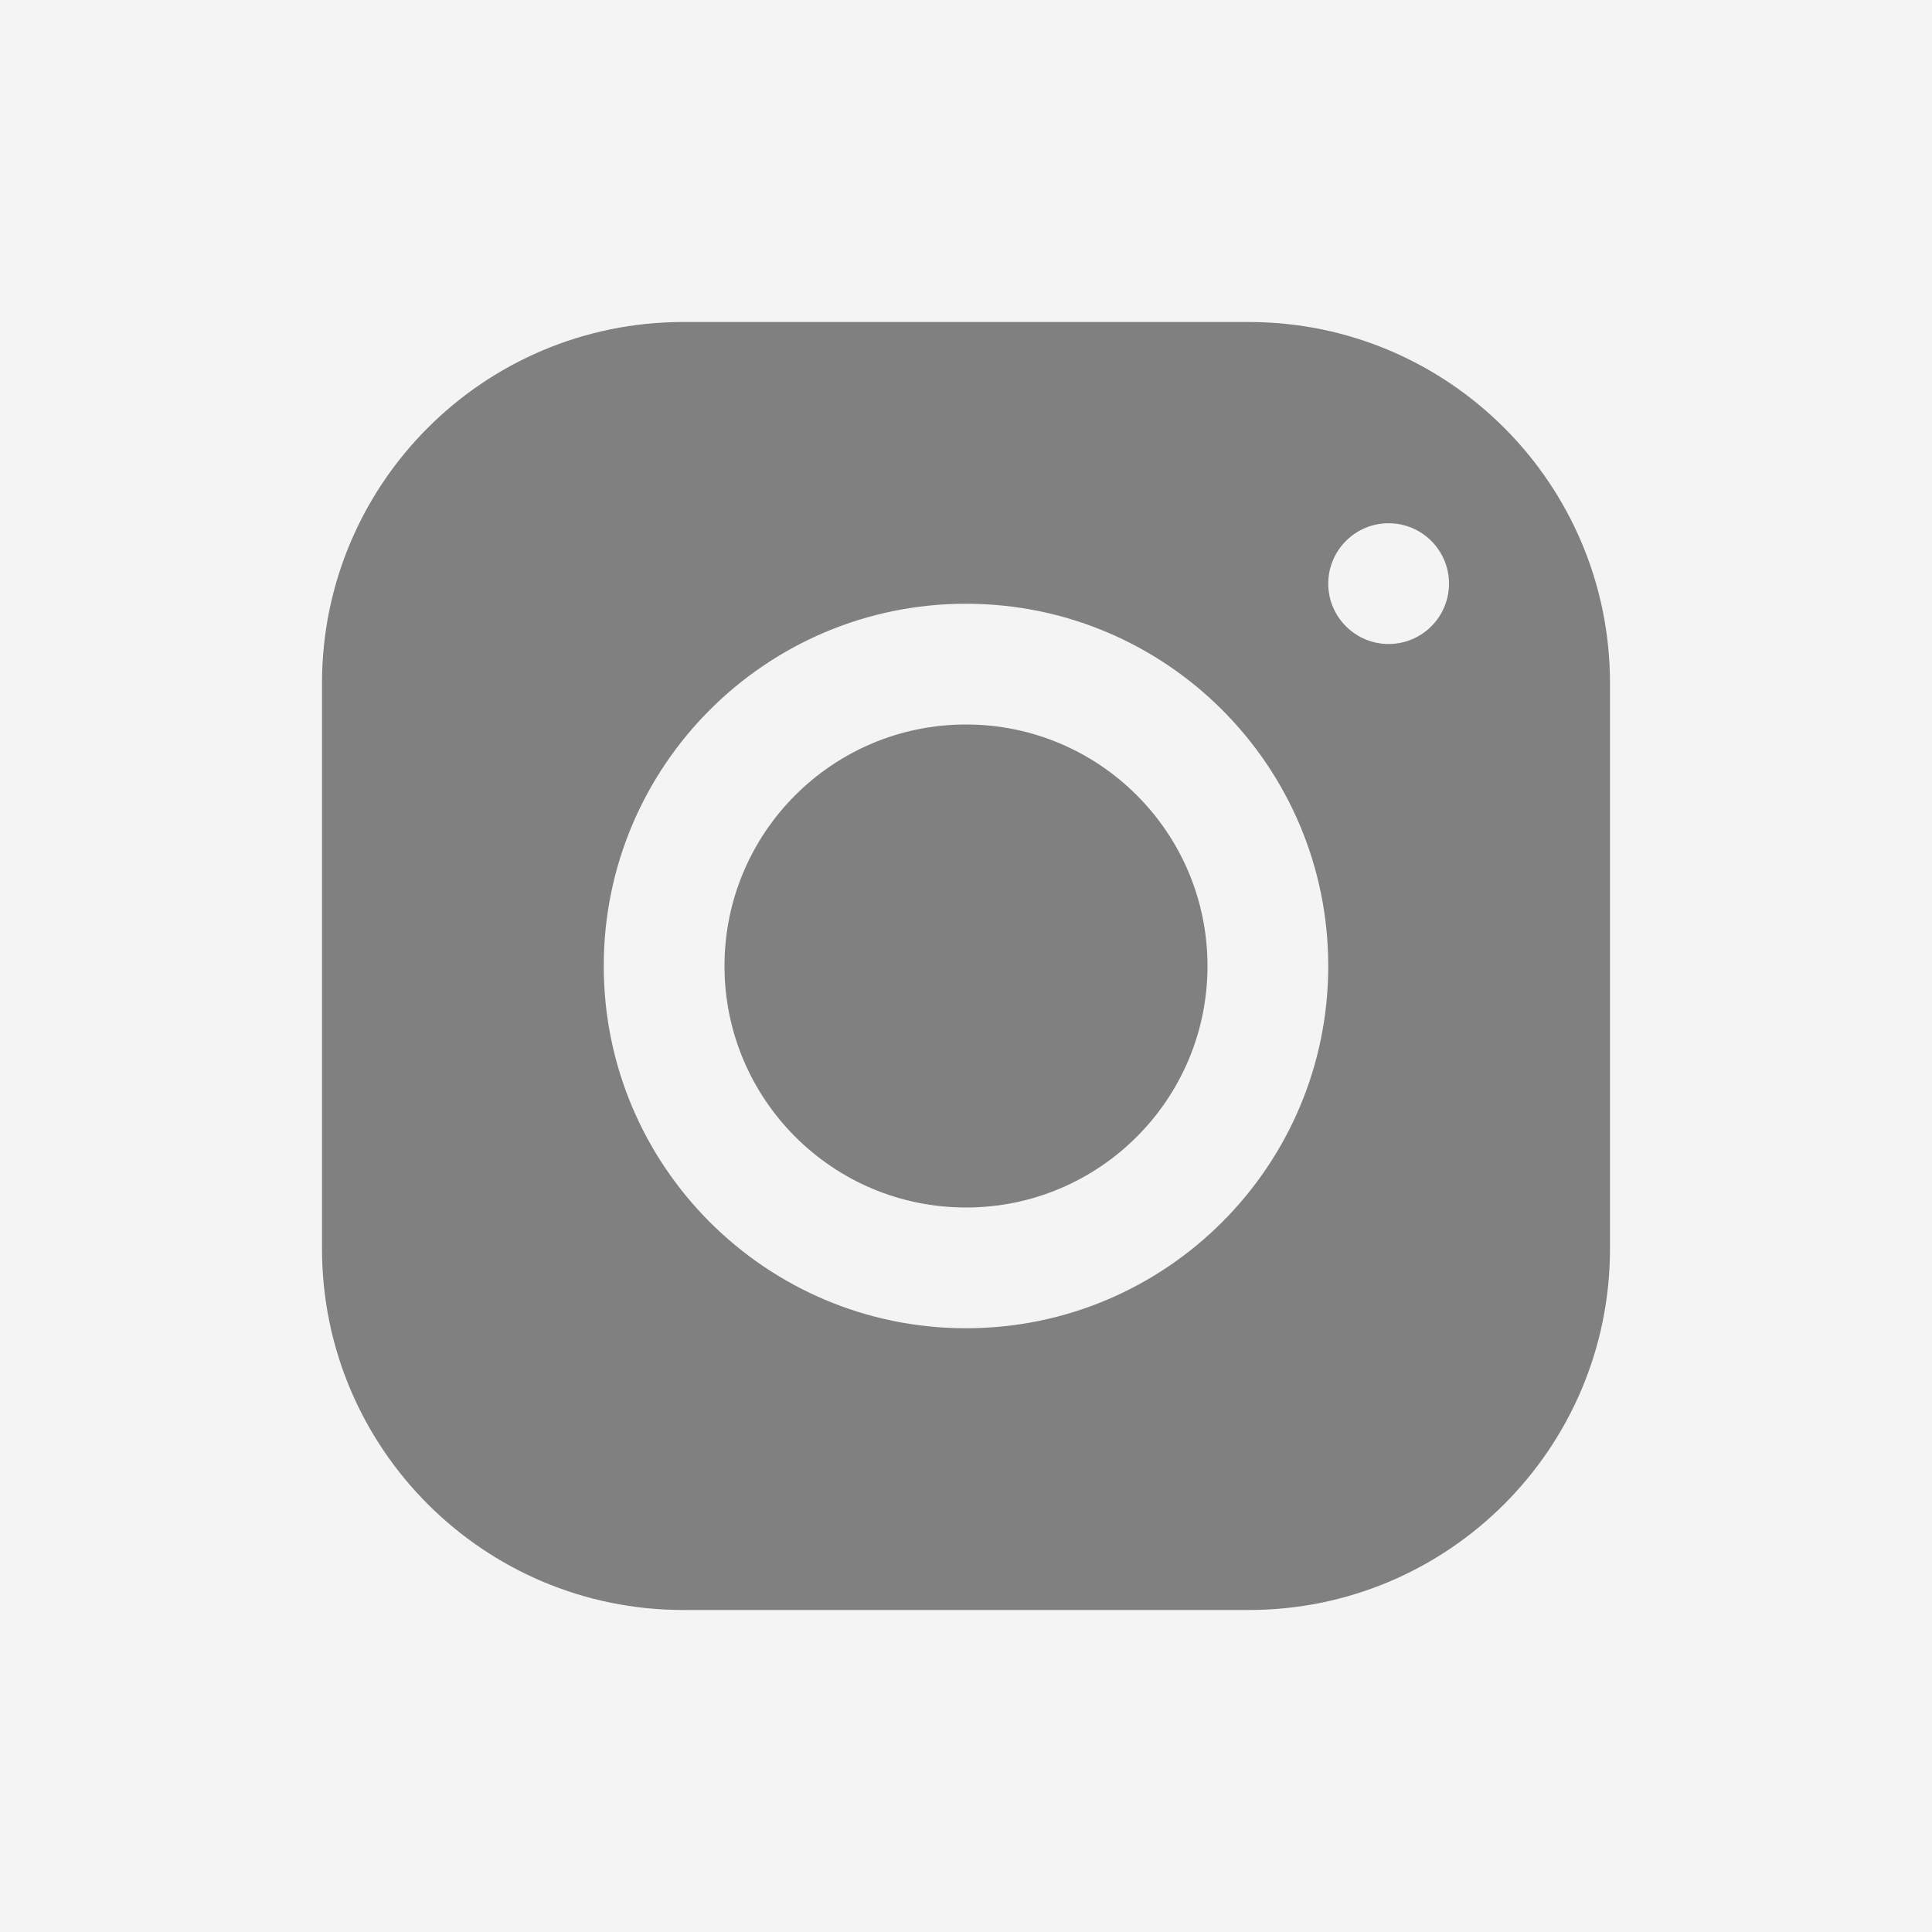
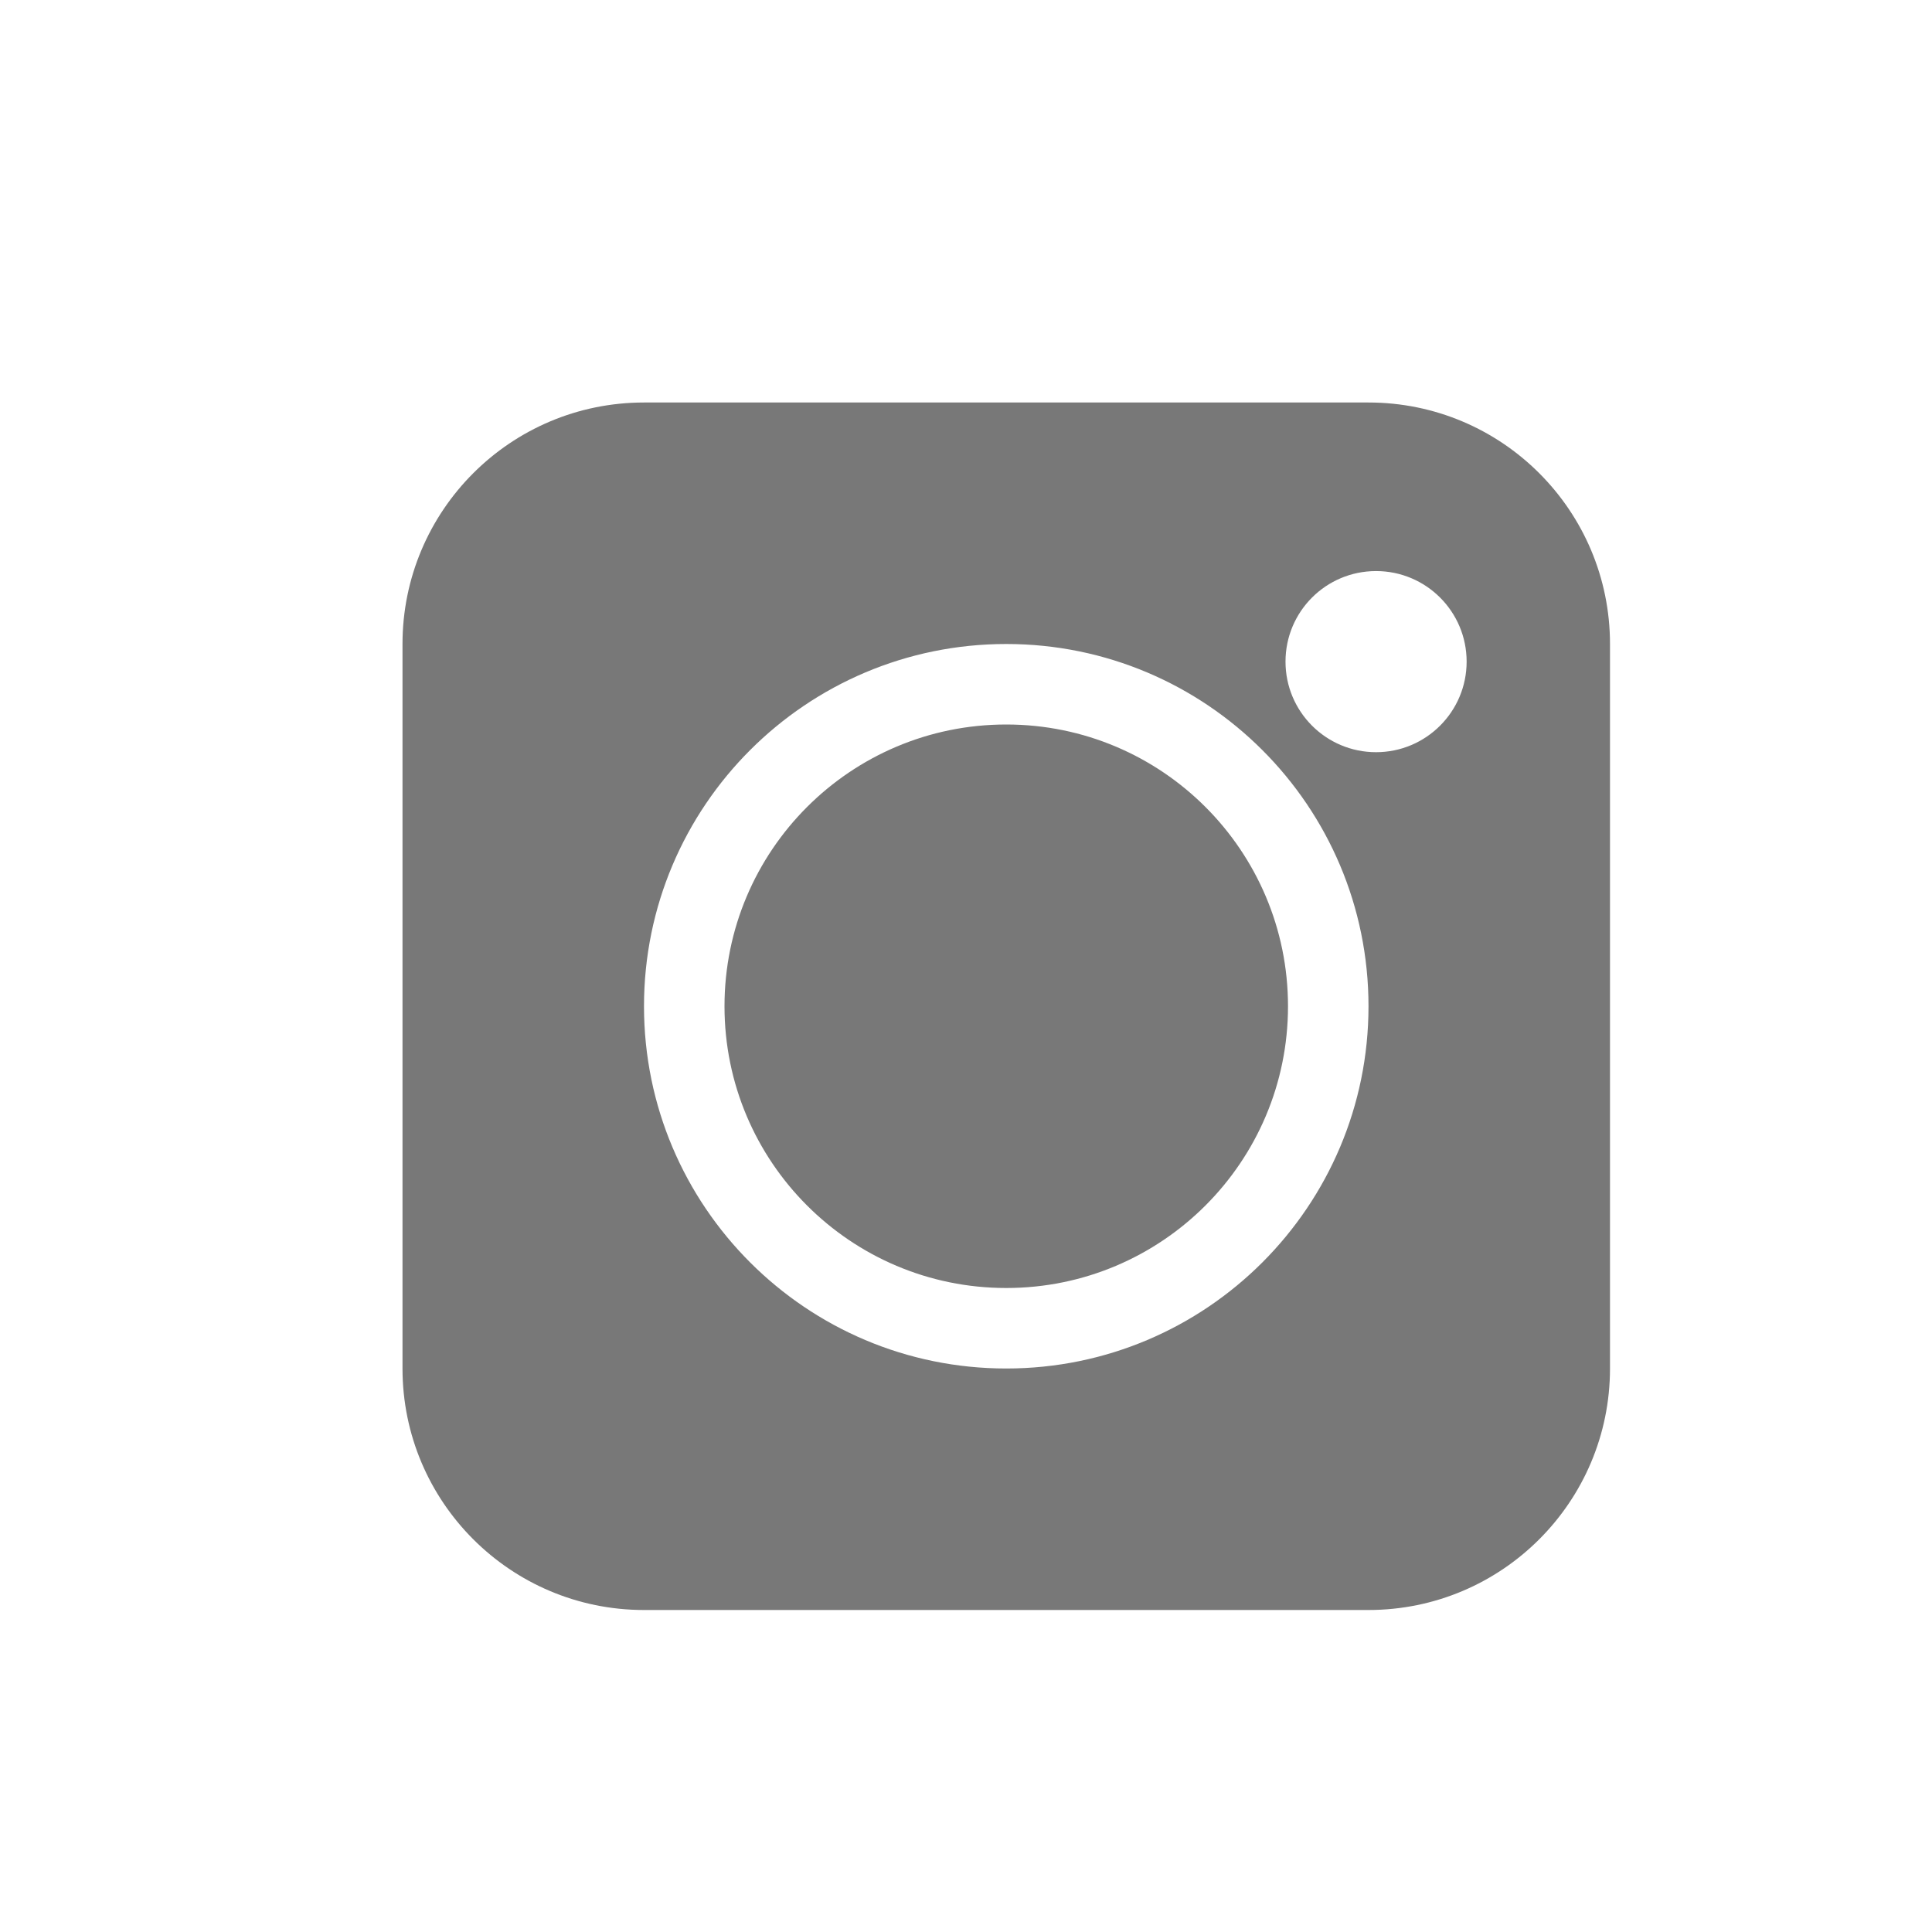
<svg xmlns="http://www.w3.org/2000/svg" width="24px" height="24px" viewBox="0 0 24 24" version="1.1">
  <g id="Page-1" stroke="none" stroke-width="1" fill="none" fill-rule="evenodd">
-     <g id="m_f_sns_insta">
-       <g id="Group-9">
-         <rect id="Rectangle-9-Copy-2" fill="#F4F4F4" x="0" y="0" width="24" height="24" />
-         <path d="M15.512,4 C17.991,4 20,6.009 20,8.488 L20,15.512 C20,17.991 17.991,20 15.512,20 L8.488,20 C6.009,20 4,17.991 4,15.512 L4,8.488 C4,6.009 6.009,4 8.488,4 L15.512,4 Z M12,7.5 C9.515,7.5 7.5,9.515 7.5,12 C7.5,14.485 9.515,16.5 12,16.5 C14.485,16.5 16.5,14.485 16.5,12 C16.5,9.515 14.485,7.5 12,7.5 Z M12,9 C13.657,9 15,10.343 15,12 C15,13.657 13.657,15 12,15 C10.343,15 9,13.657 9,12 C9,10.343 10.343,9 12,9 Z M17.25,6.5 C16.836,6.5 16.5,6.836 16.5,7.25 C16.5,7.664 16.836,8 17.25,8 C17.664,8 18,7.664 18,7.25 C18,6.836 17.664,6.5 17.25,6.5 Z" id="Combined-Shape" fill="#808080" />
+     <g id="ic_f_instaLG_24">
+       <rect id="Rectangle-9-Copy-2" fill-opacity="0" fill="#F5F5F5" x="0" y="0" width="24" height="24" />
+       <g id="Group-17" transform="translate(5, 5)" fill="#787878">
+         <path d="M12,0 C13.657,-3.04359188e-16 15,1.343 15,3 L15,12 C15,13.657 13.657,15 12,15 L3,15 C1.343,15 2.02906125e-16,13.657 0,12 L0,3 C-2.02906125e-16,1.343 1.343,3.04359188e-16 3,0 L12,0 Z M7.5,3 C5.015,3 3,5.015 3,7.5 C3,9.985 5.015,12 7.5,12 C9.985,12 12,9.985 12,7.5 C12,5.015 9.985,3 7.5,3 Z M7.5,4 C9.433,4 11,5.567 11,7.5 C11,9.433 9.433,11 7.5,11 C5.567,11 4,9.433 4,7.5 C4,5.567 5.567,4 7.5,4 Z M12.094,2.094 C11.472,2.094 10.969,2.597 10.969,3.219 C10.969,3.84 11.472,4.344 12.094,4.344 C12.715,4.344 13.219,3.84 13.219,3.219 C13.219,2.597 12.715,2.094 12.094,2.094 Z" id="Combined-Shape" />
      </g>
    </g>
  </g>
</svg>
